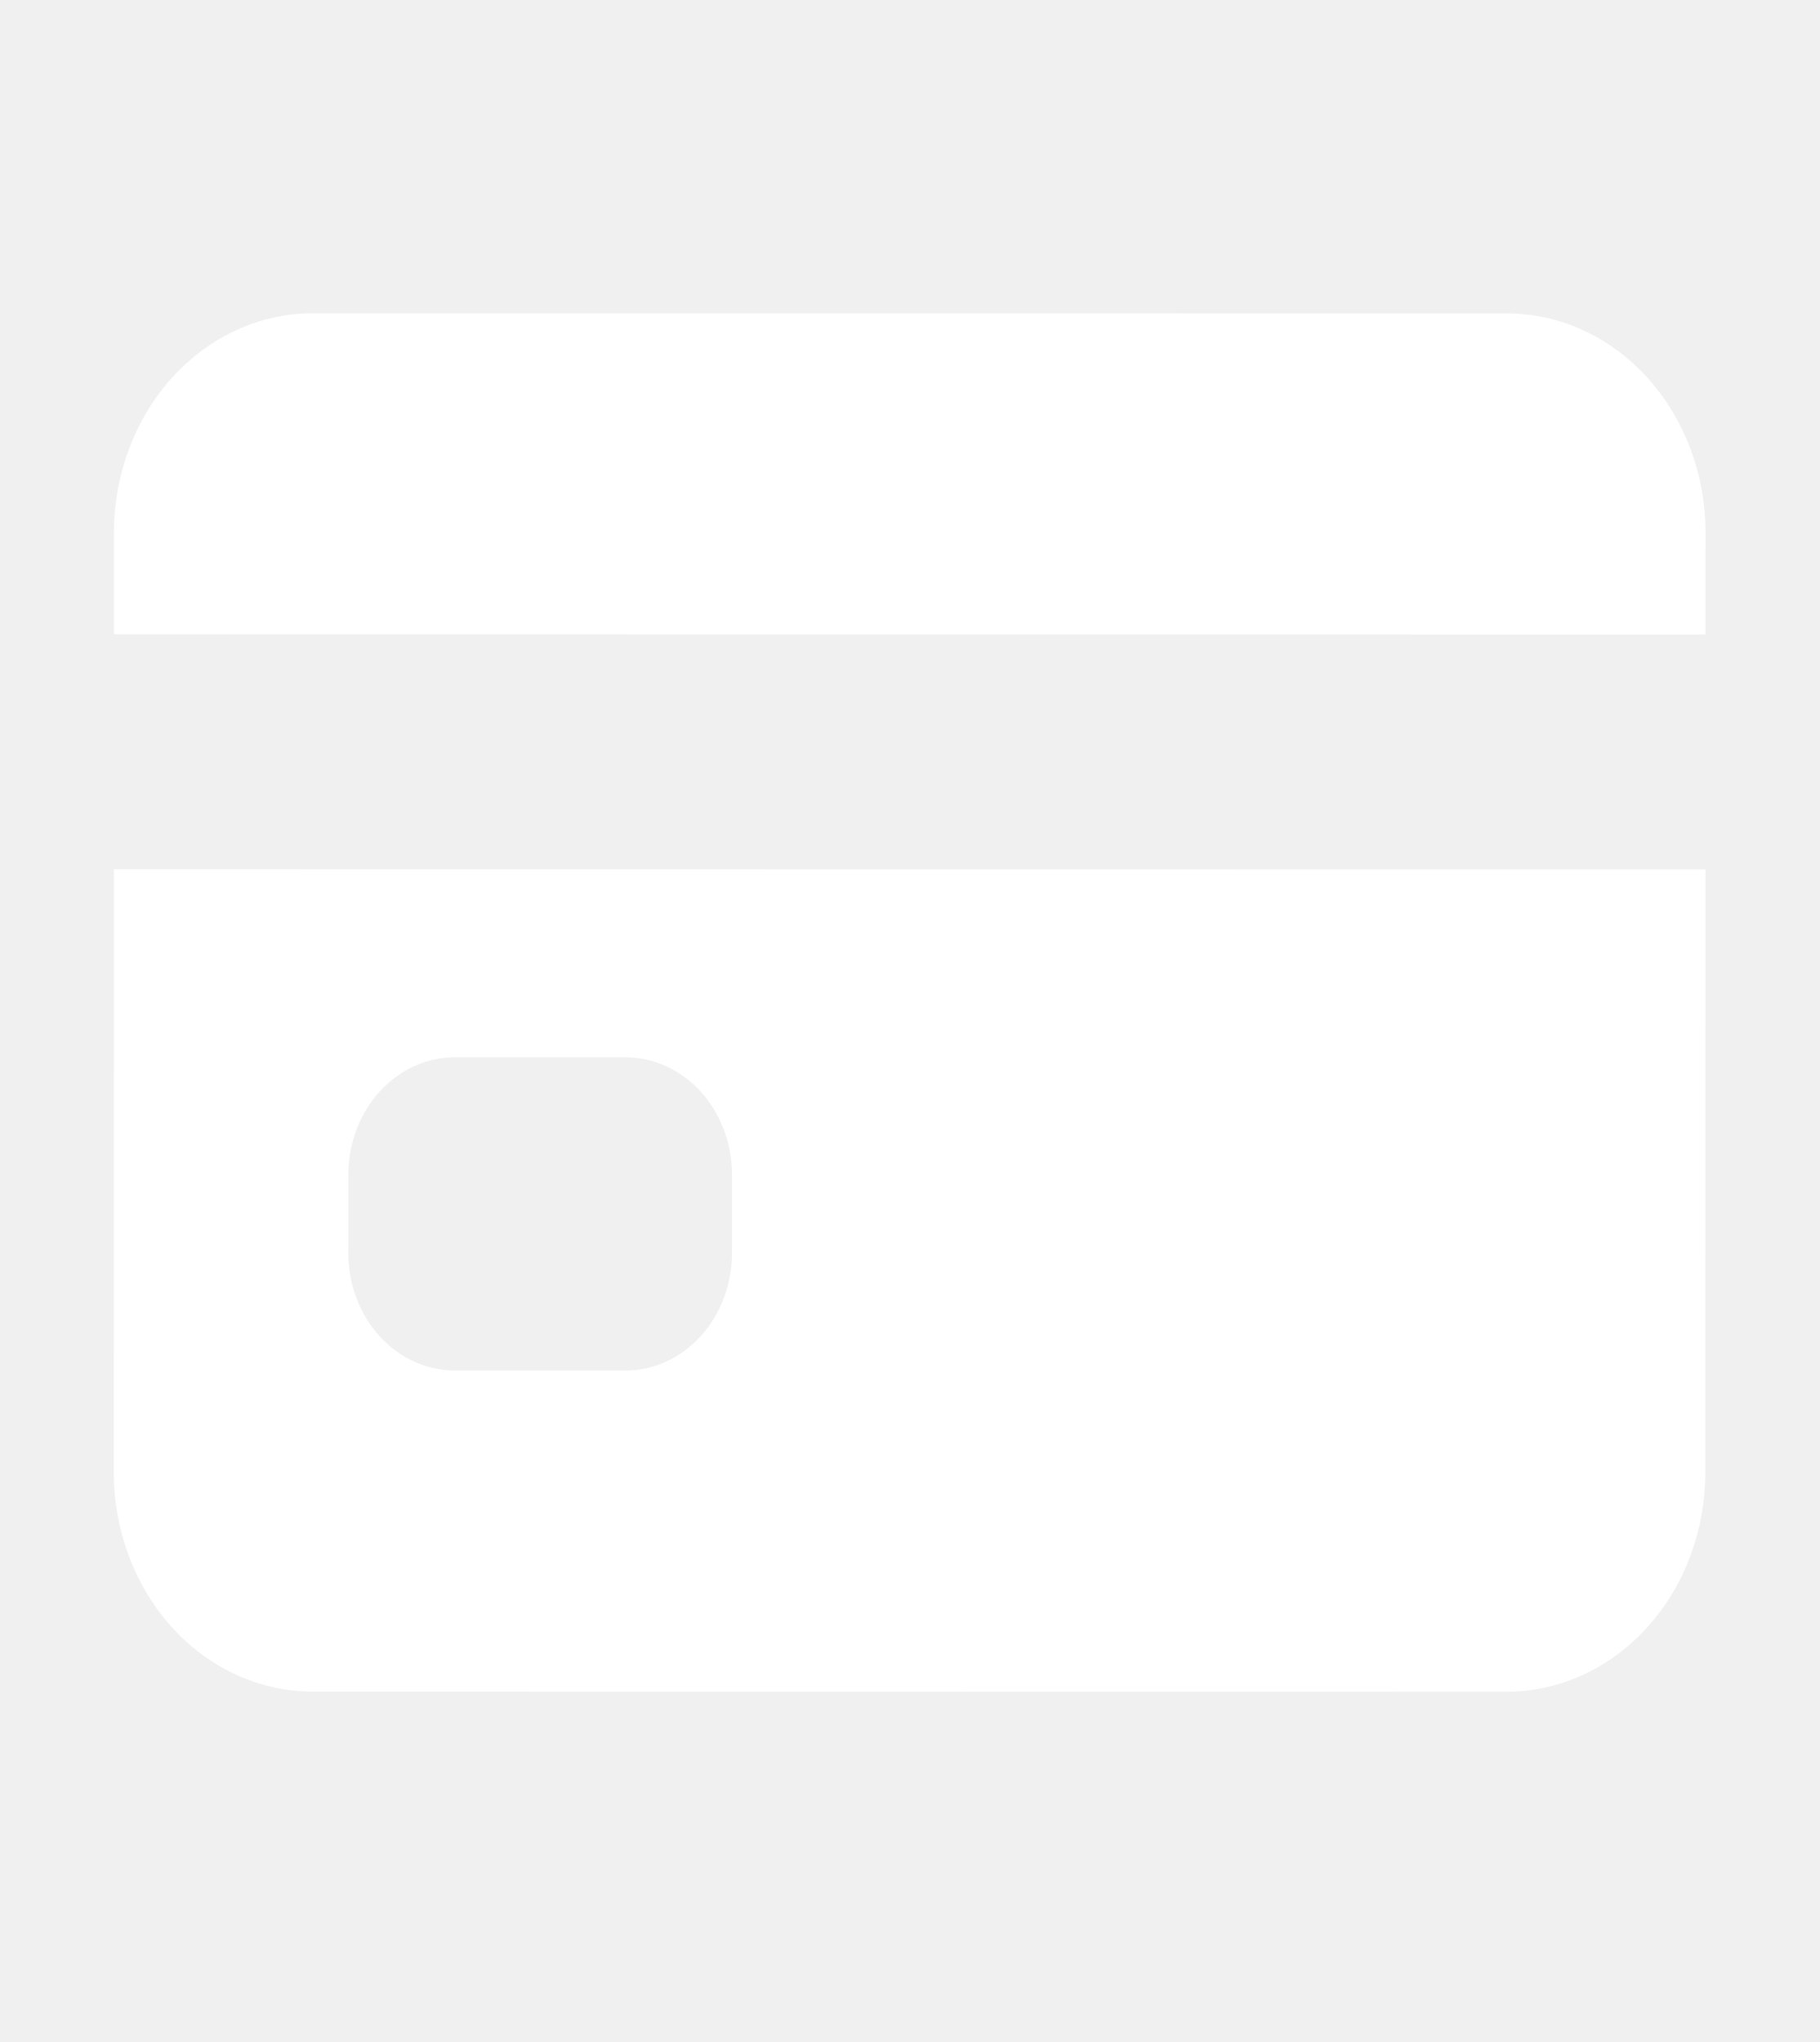
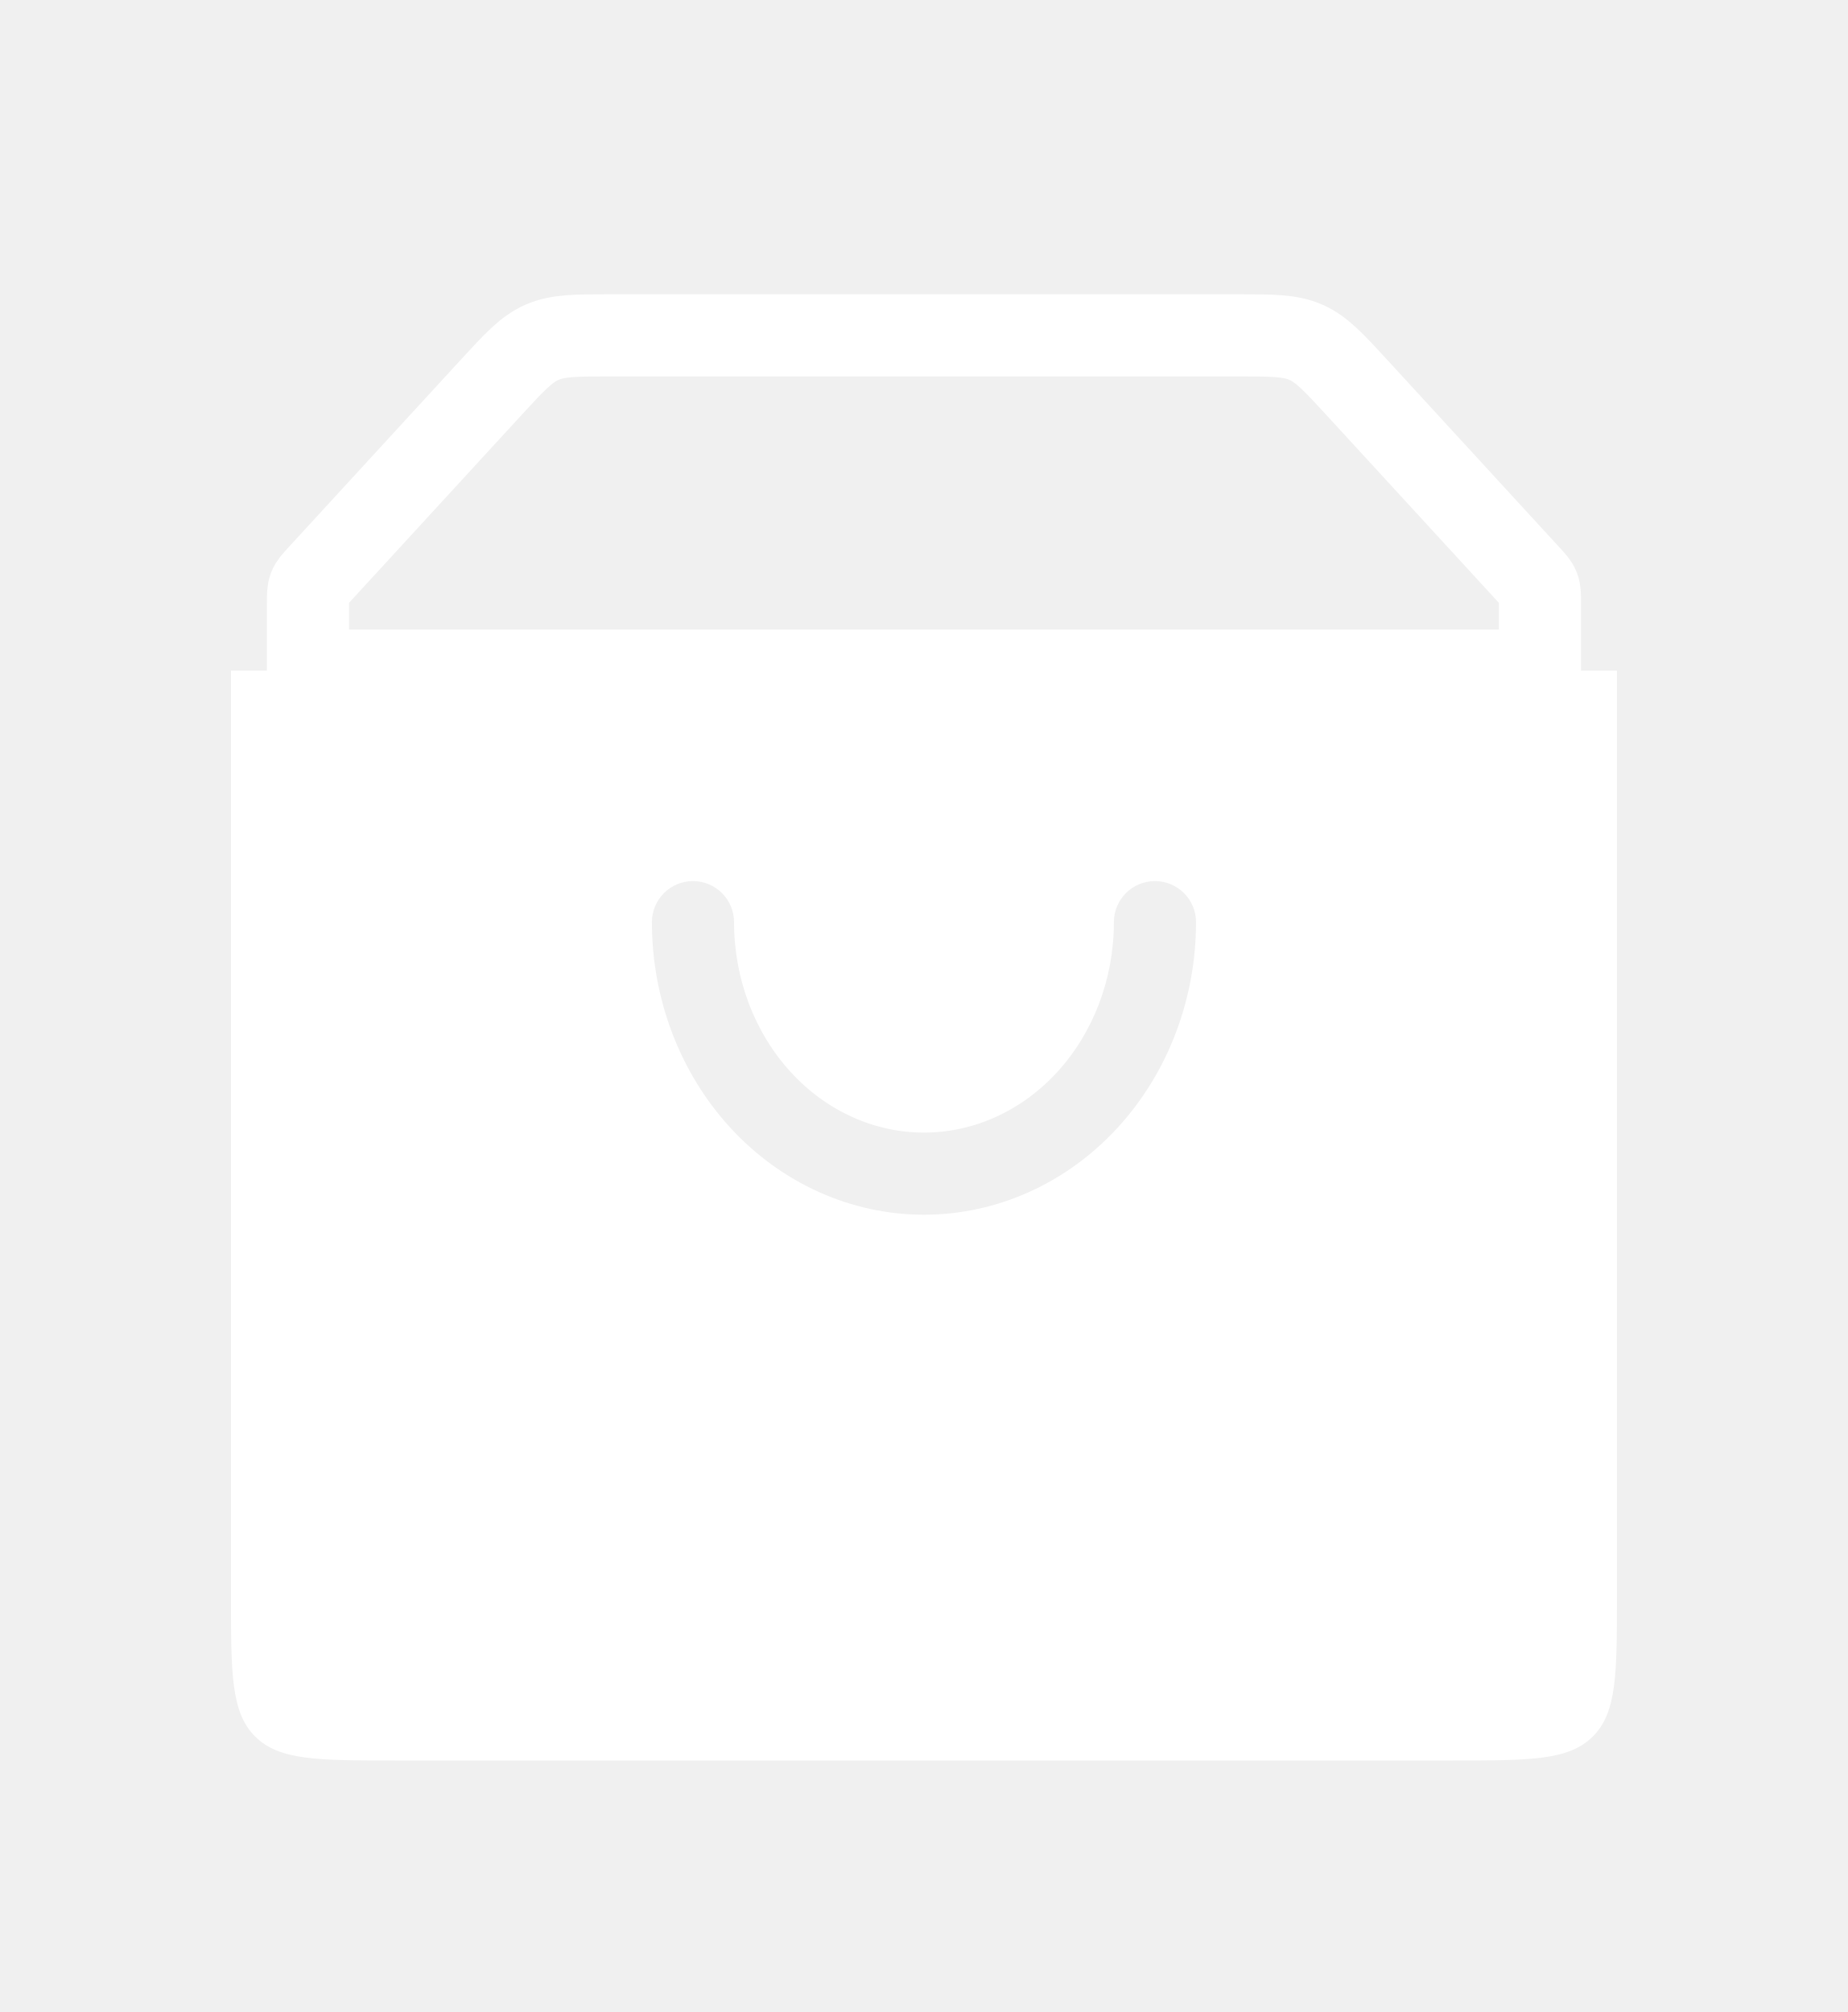
- <svg xmlns="http://www.w3.org/2000/svg" width="49" height="55" viewBox="0 0 49 55" fill="none">
-   <path d="M3.064 39.655C3.064 41.222 3.628 42.724 4.633 43.832C5.637 44.94 7 45.562 8.421 45.562L40.569 45.566C41.99 45.567 43.353 44.945 44.358 43.837C45.363 42.73 45.928 41.228 45.928 39.661L45.932 23.419L3.067 23.414L3.064 39.655ZM9.381 31.641C9.381 30.802 9.683 29.997 10.222 29.404C10.76 28.81 11.49 28.477 12.252 28.477L16.844 28.478C17.605 28.478 18.335 28.811 18.874 29.405C19.412 29.998 19.714 30.803 19.714 31.642L19.713 33.752C19.713 34.591 19.411 35.395 18.872 35.989C18.334 36.582 17.604 36.915 16.842 36.915L12.25 36.914C11.489 36.914 10.758 36.581 10.22 35.987C9.682 35.394 9.38 34.589 9.38 33.75L9.381 31.641Z" fill="white" />
-   <path d="M40.577 8.441L8.429 8.437C7.008 8.437 5.645 9.059 4.64 10.166C3.635 11.274 3.07 12.776 3.069 14.342L3.069 17.084L45.933 17.09L45.934 14.348C45.934 12.781 45.37 11.279 44.365 10.171C43.361 9.064 41.998 8.441 40.577 8.441Z" fill="white" />
+ <svg xmlns="http://www.w3.org/2000/svg" width="45" height="49" viewBox="0 0 45 49" fill="none">
+   <path d="M7.5 14.681C7.5 14.489 7.5 14.393 7.534 14.305C7.568 14.217 7.633 14.146 7.763 14.005L11.936 9.461C12.522 8.823 12.815 8.505 13.199 8.336C13.584 8.167 14.017 8.167 14.882 8.167H30.118C30.983 8.167 31.416 8.167 31.801 8.336C32.185 8.505 32.478 8.823 33.064 9.461L37.236 14.005C37.367 14.146 37.432 14.217 37.466 14.305C37.5 14.393 37.5 14.489 37.5 14.681V16.333H7.5V14.681Z" stroke="white" stroke-width="2" />
+   <path fill-rule="evenodd" clip-rule="evenodd" d="M39.375 16.333H5.625V38.875C5.625 40.761 5.625 41.703 6.211 42.289C6.797 42.875 7.739 42.875 9.625 42.875H35.375C37.261 42.875 38.203 42.875 38.789 42.289C39.375 41.703 39.375 40.761 39.375 38.875V16.333ZM17.875 22.458C17.875 21.906 17.427 21.458 16.875 21.458C16.323 21.458 15.875 21.906 15.875 22.458C15.875 24.322 16.554 26.124 17.786 27.466C19.021 28.81 20.714 29.583 22.5 29.583C24.286 29.583 25.979 28.81 27.214 27.466C28.446 26.124 29.125 24.322 29.125 22.458C29.125 21.906 28.677 21.458 28.125 21.458C27.573 21.458 27.125 21.906 27.125 22.458C27.125 23.844 26.619 25.157 25.741 26.113C24.866 27.066 23.698 27.583 22.5 27.583C21.302 27.583 20.134 27.066 19.259 26.113C18.381 25.157 17.875 23.844 17.875 22.458Z" fill="white" />
</svg>
